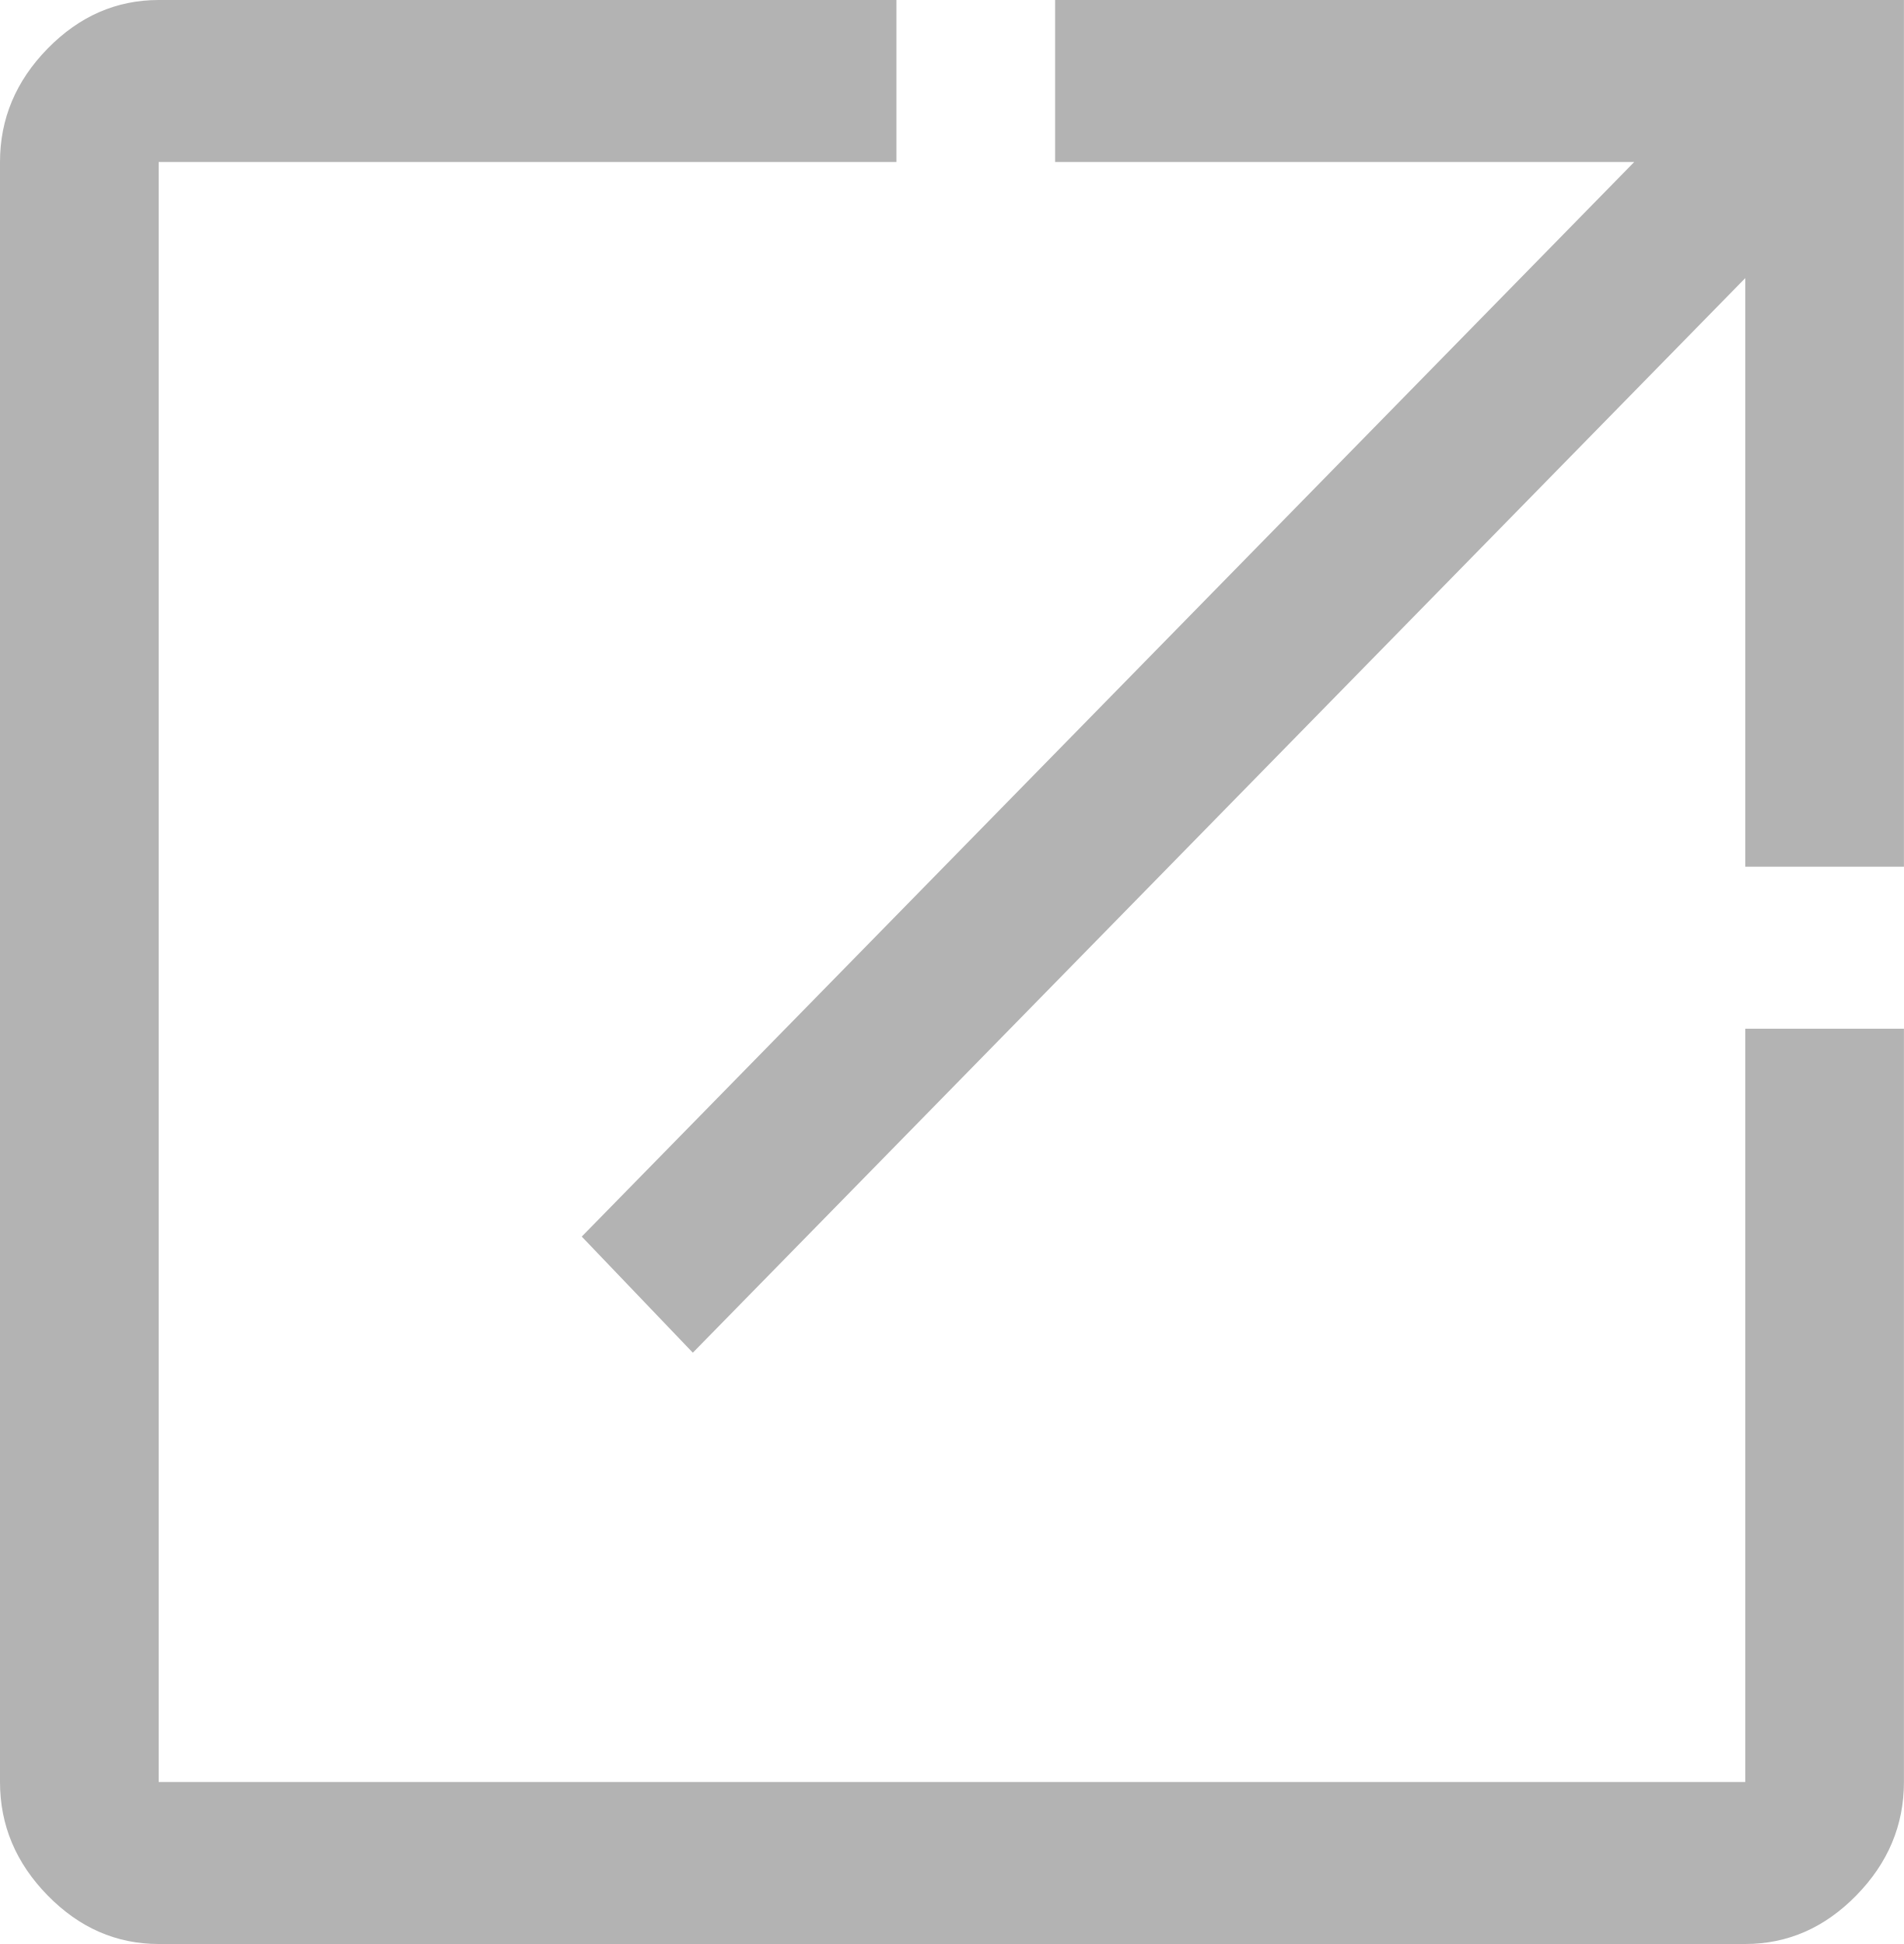
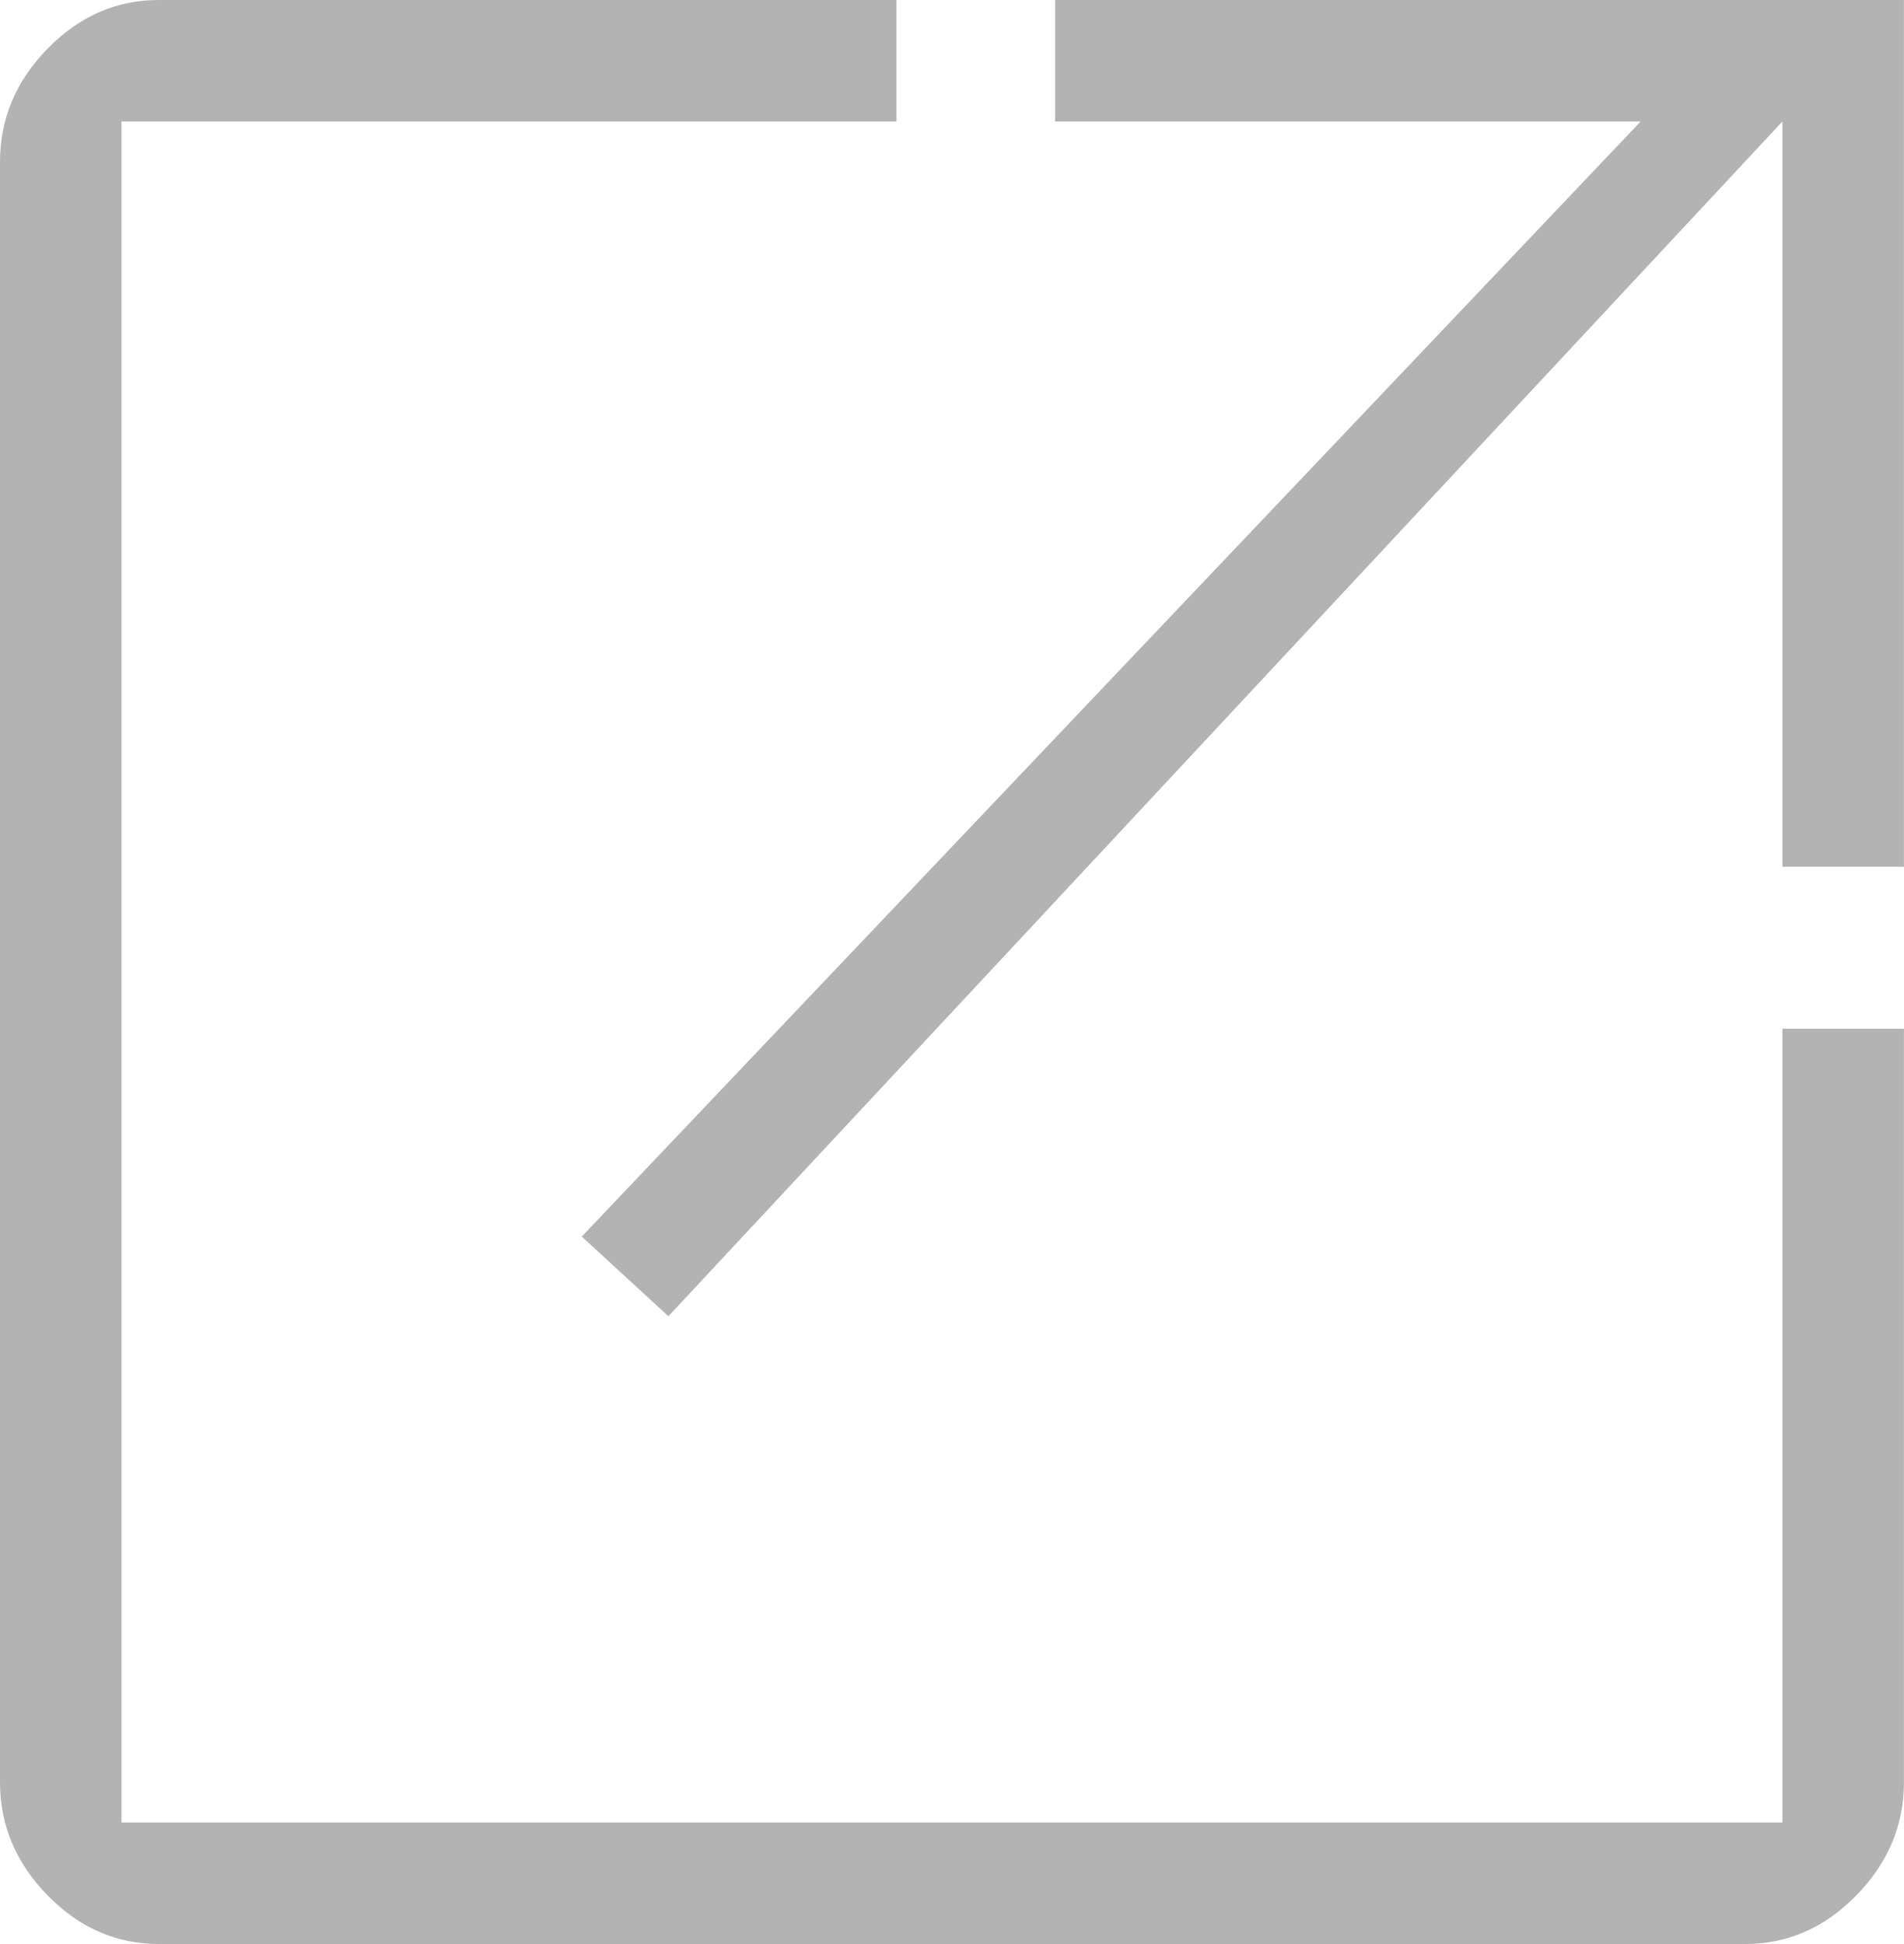
<svg xmlns="http://www.w3.org/2000/svg" width="47" height="48" viewBox="0 0 47 48" fill="none">
-   <path d="M3.917 48C2.872 48 1.958 47.6 1.175 46.8C0.392 46 0 45.067 0 44V4C0 2.933 0.392 2 1.175 1.2C1.958 0.4 2.872 0 3.917 0H22.129V4H3.917V44H43.083V25.4H47V44C47 45.067 46.608 46 45.825 46.8C45.042 47.6 44.128 48 43.083 48H3.917ZM17.103 33.4L14.361 30.533L40.342 4H26.046V0H47V21.4H43.083V6.867L17.103 33.4Z" fill="#B3B3B3" />
+   <path d="M16.5 32.5L14.361 30.533L40.5 3H26.046V0H47V21.4H44V3L16.5 32.5Z" fill="#B3B3B3" />
+   <path d="M43.083 48H3.917C2.872 48 1.958 47.6 1.175 46.8C0.392 46 0 45.067 0 44V4C0 2.933 0.392 2 1.175 1.2C1.958 0.4 2.872 0 3.917 0H22.129V3L3 3V45L44 45V25.4L47 25.4V44C47 45.067 46.608 46 45.825 46.8C45.042 47.6 44.128 48 43.083 48Z" fill="#B3B3B3" />
</svg>
